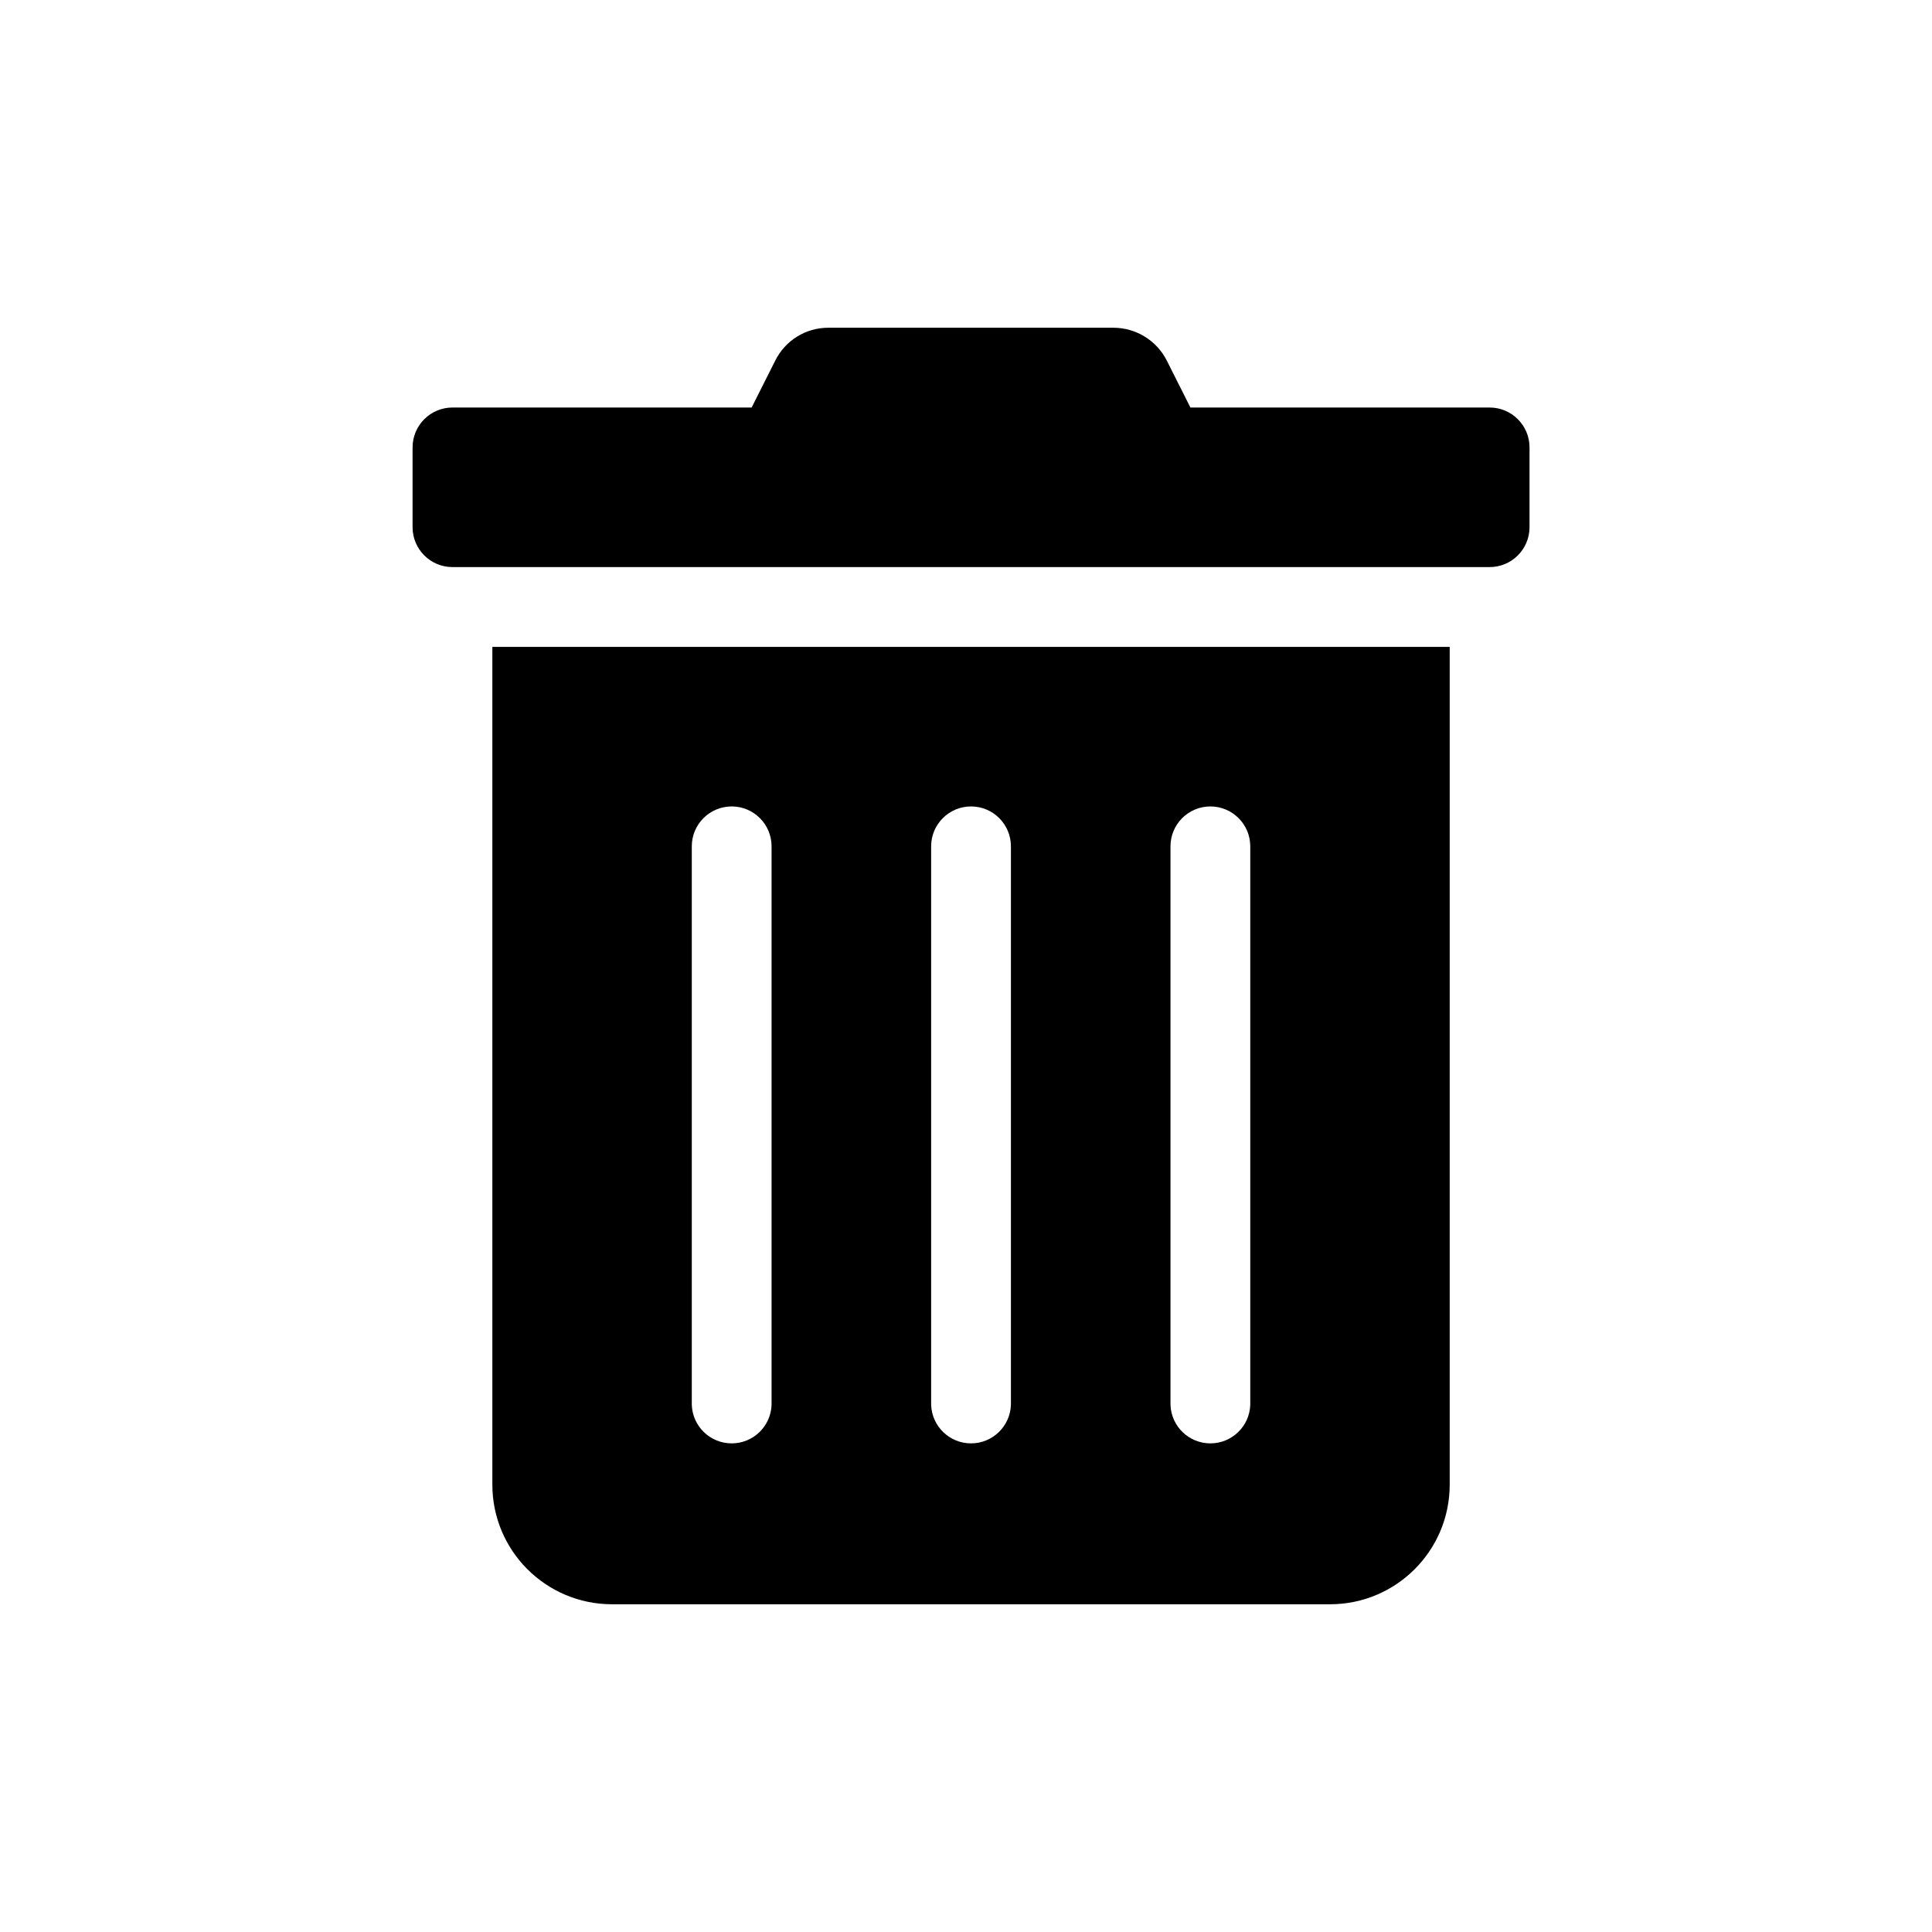
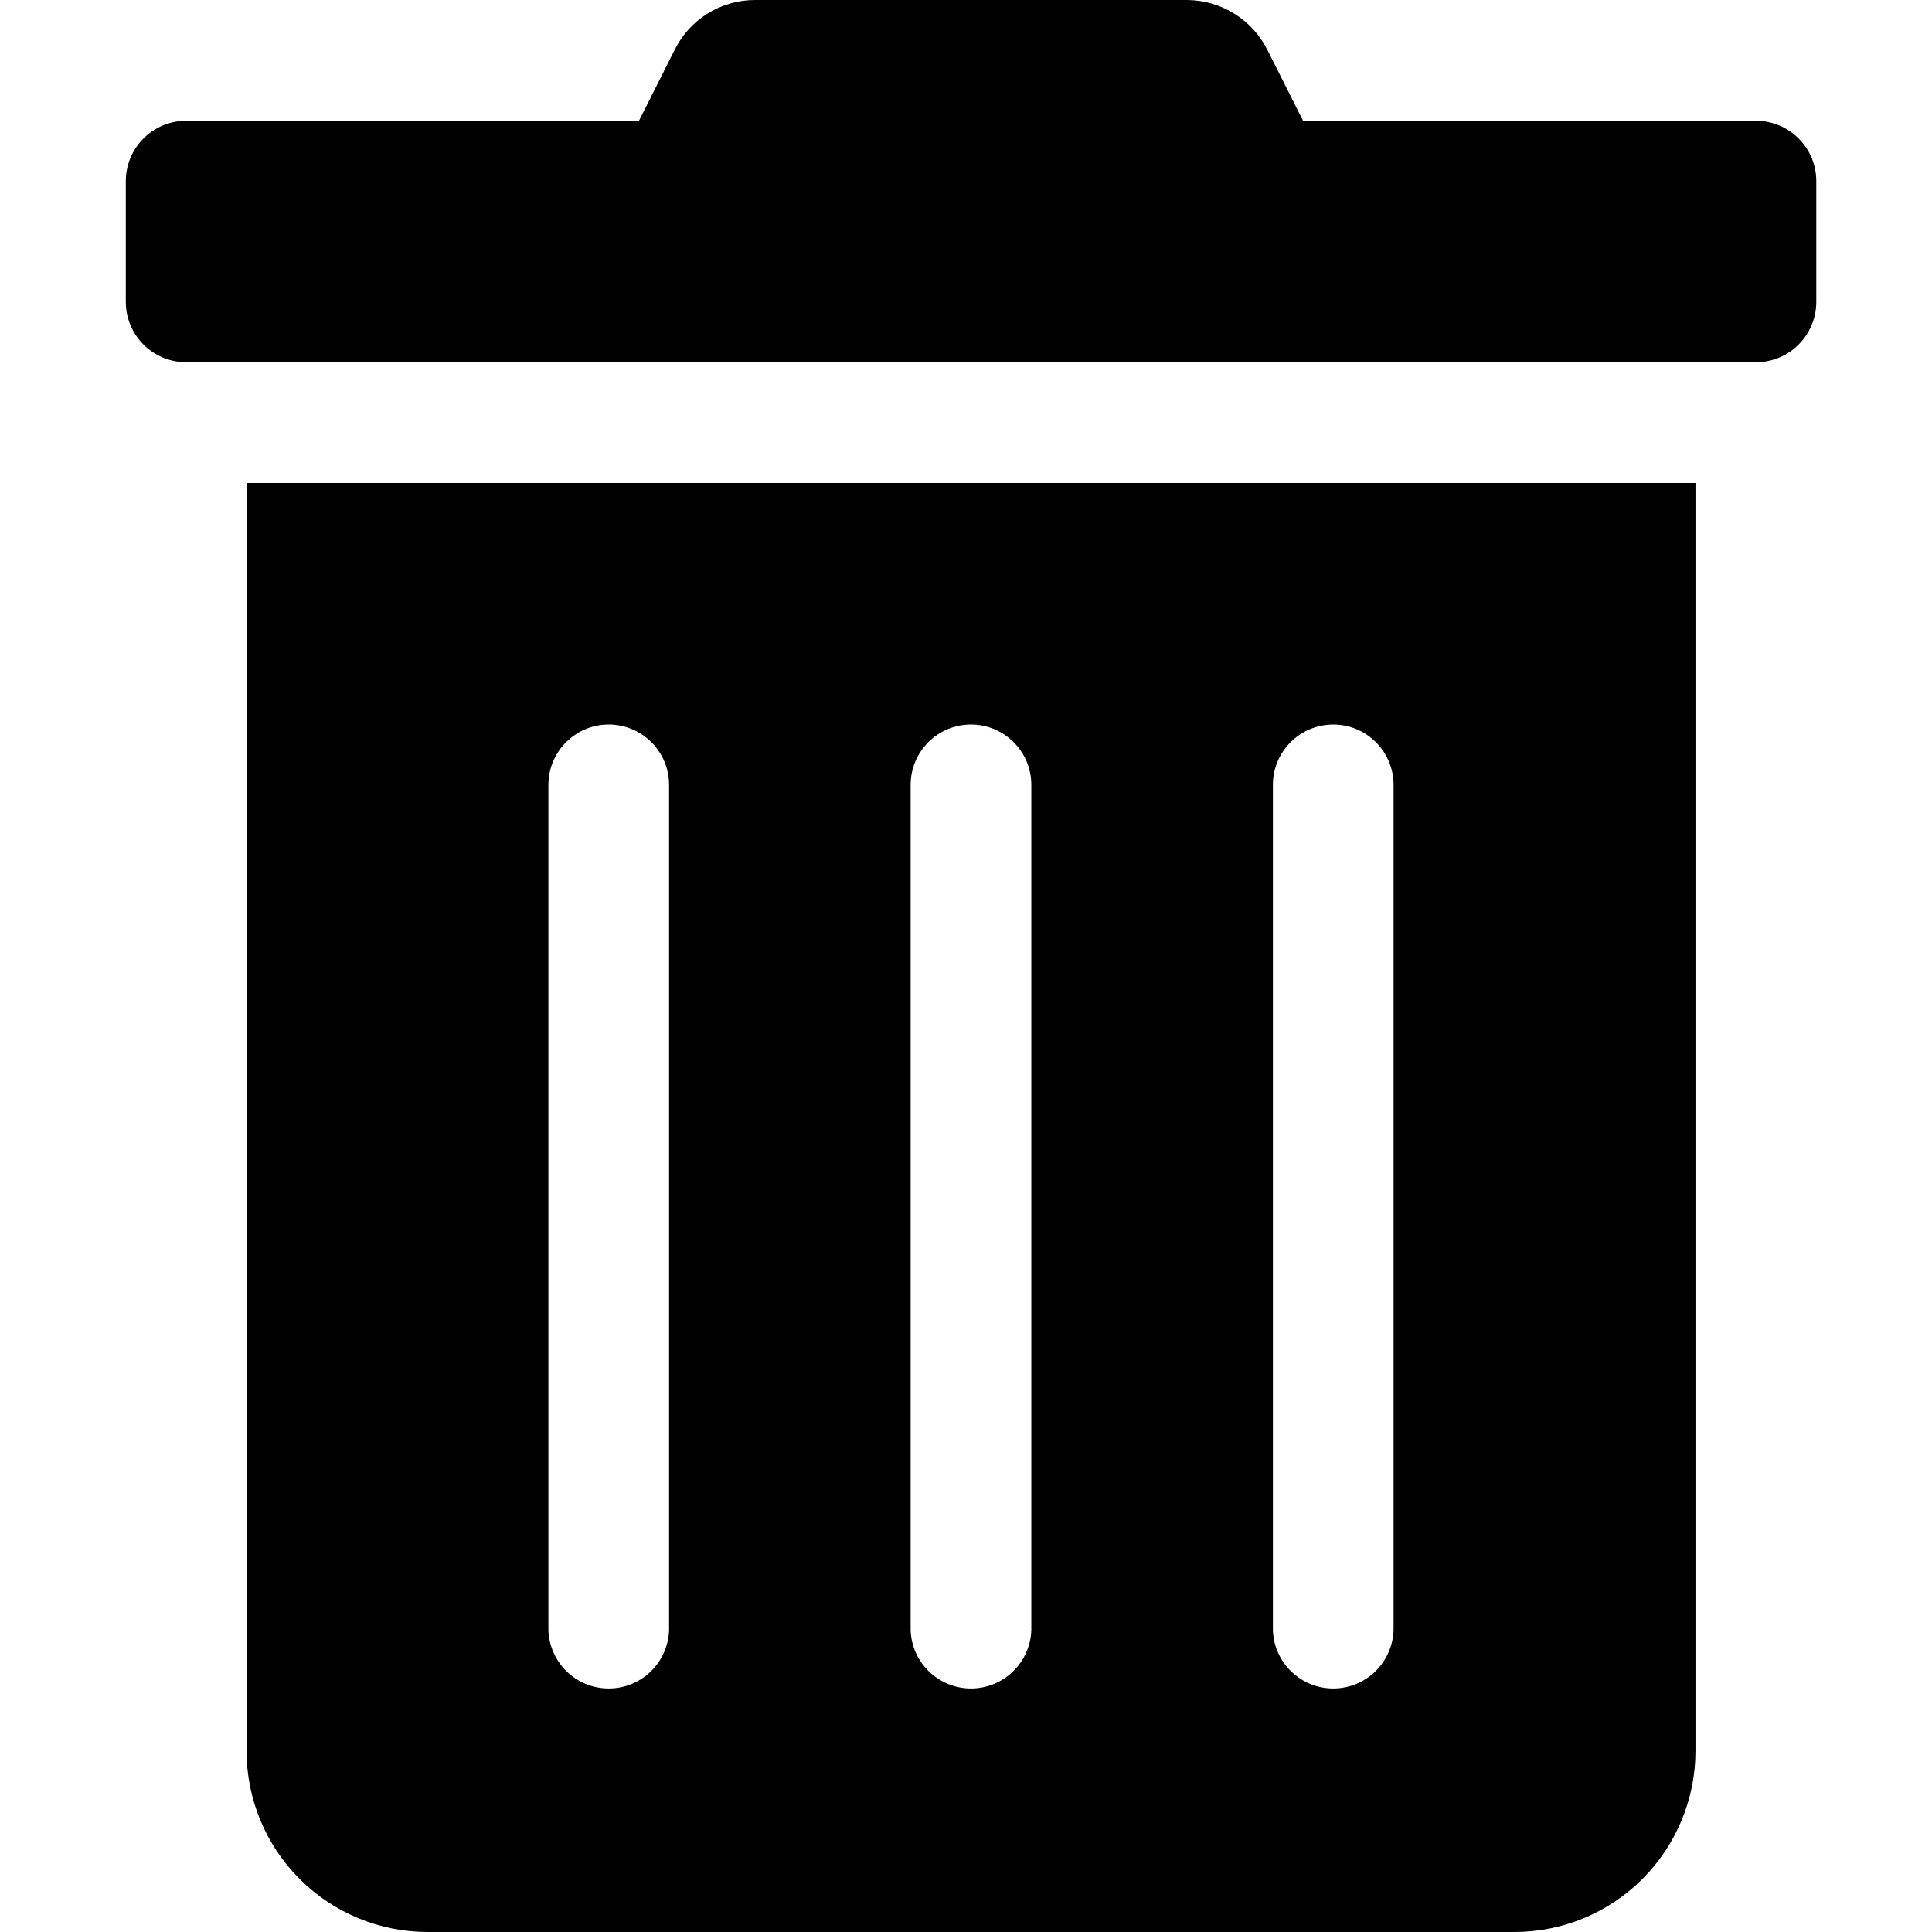
- <svg xmlns="http://www.w3.org/2000/svg" viewBox="0 0 44 44" fill="none">
-   <path fill-rule="evenodd" clip-rule="evenodd" d="M27.111 9.281h6.814c.502 0 .909.407.909.909v1.817a.909.909 0 0 1-.909.908h-23.62a.909.909 0 0 1-.909-.908V10.19c0-.502.407-.909.909-.909h6.813l.534-1.061a1.347 1.347 0 0 1 1.215-.756h6.49c.517 0 .99.293 1.22.756l.534 1.061ZM13.938 36.536a2.725 2.725 0 0 1-2.725-2.726V14.732h21.803V33.81a2.725 2.725 0 0 1-2.725 2.726H13.938Zm13.627-18.17a.909.909 0 0 0-.908.909v12.718a.909.909 0 0 0 1.817 0V19.275a.909.909 0 0 0-.909-.909Zm-5.45 0a.909.909 0 0 0-.909.909v12.718a.909.909 0 0 0 1.817 0V19.275a.909.909 0 0 0-.908-.909Zm-5.451 0a.909.909 0 0 0-.909.909v12.718a.909.909 0 0 0 1.817 0V19.275a.909.909 0 0 0-.908-.909Z" fill="currentColor" />
+ <svg xmlns="http://www.w3.org/2000/svg" id="e5MfWVGSvoK1" viewBox="0 0 44 44" shape-rendering="geometricPrecision" text-rendering="geometricPrecision">
+   <path d="M27.111,9.281h6.814c.502,0,.909.407.909.909v1.817c-.001.502-.407.908-.909.908h-23.62c-.502,0-.908-.406-.909-.908v-1.817c0-.502.407-.909.909-.909h6.813l.534-1.061c.227-.464.699-.758,1.215-.756h6.49c.517,0,.99.293,1.22.756l.534,1.061ZM13.938,36.536c-.723,0-1.416-.287-1.927-.798s-.798-1.205-.798-1.928v-19.078h21.803v19.078c0.0.723-.287,1.416-.798,1.928s-1.204.798-1.927.798h-16.353Zm13.627-18.17c-.502.001-.908.407-.908.909v12.718c.016.49.418.879.908.879s.892-.389.908-.879v-12.718c0-.502-.407-.909-.909-.909Zm-5.45,0c-.502,0-.909.407-.909.909v12.718c.016.49.418.879.908.879s.892-.389.908-.879v-12.718c0-.502-.406-.908-.908-.909Zm-5.451,0c-.502,0-.909.407-.909.909v12.718c.016.49.418.879.908.879s.892-.389.908-.879v-12.718c0-.502-.406-.908-.908-.909Z" transform="matrix(1.513484 0 0 1.513484-11.3557-11.29665)" clip-rule="evenodd" fill-rule="evenodd" />
</svg>
